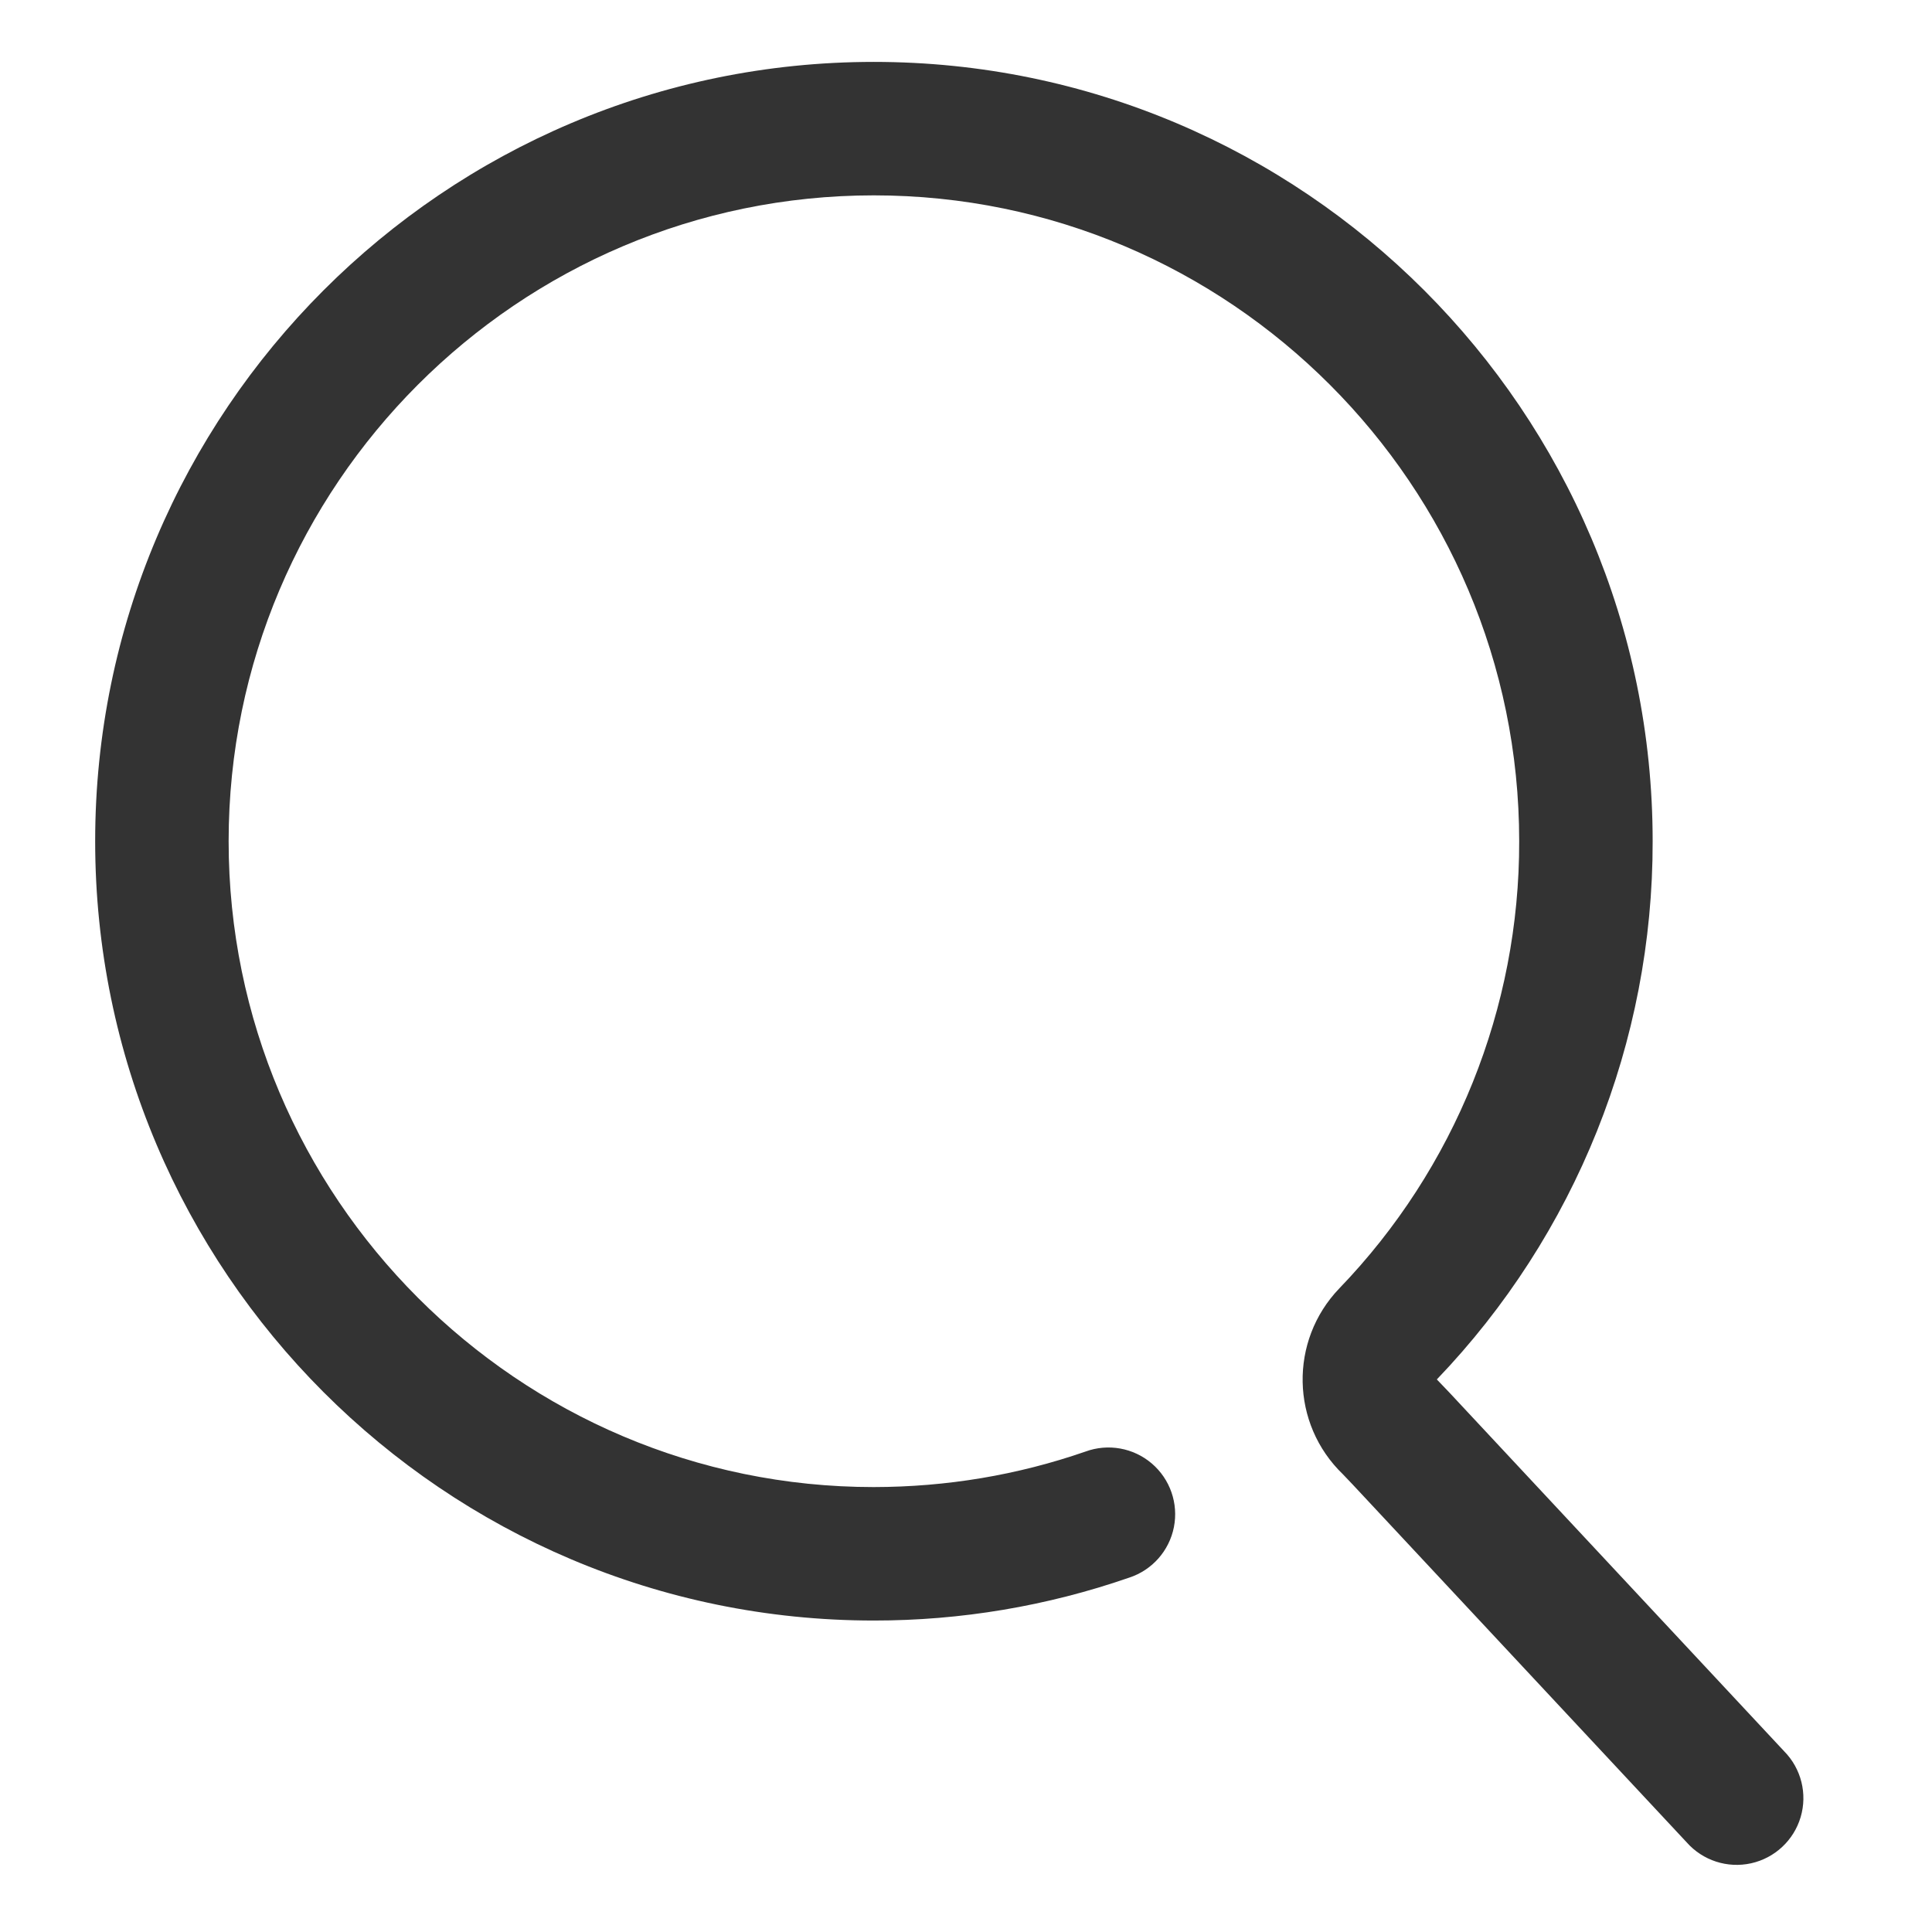
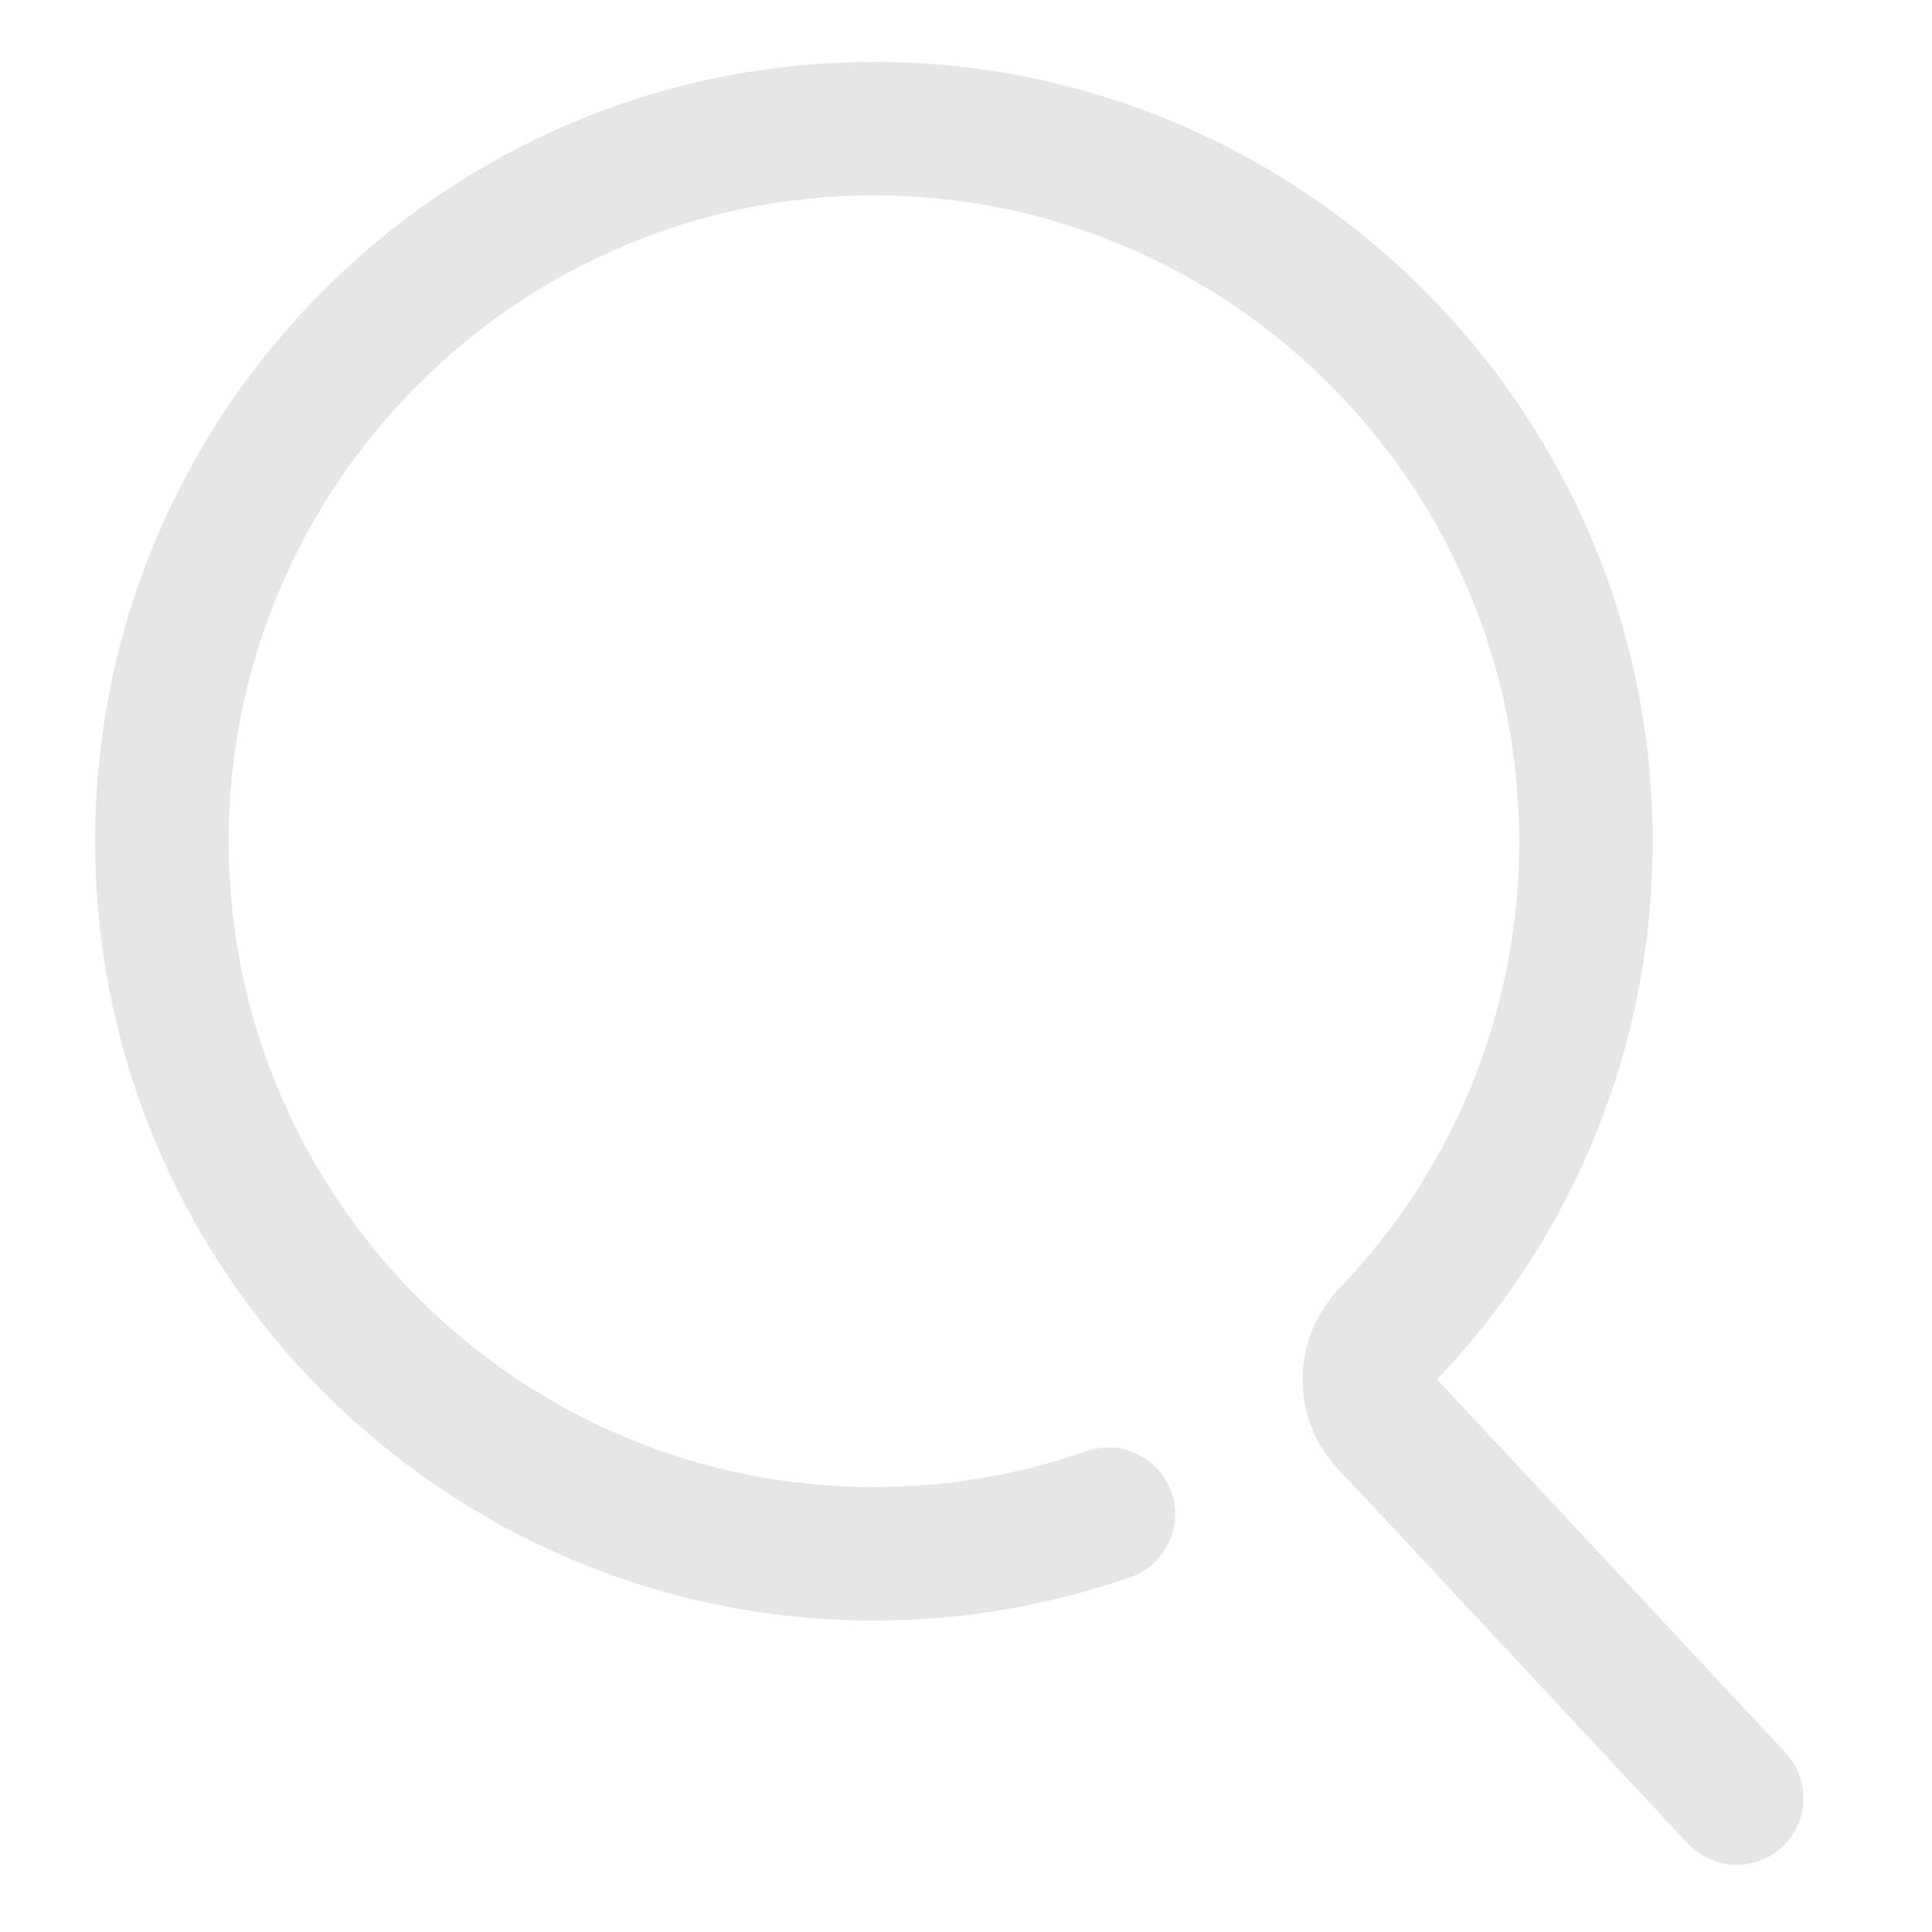
<svg xmlns="http://www.w3.org/2000/svg" class="icon" width="32px" height="32.00px" viewBox="0 0 1024 1024" version="1.1">
-   <path fill="#333333" d="M765.137 734.821v0.051l3.183 3.335 177.347 190.029a35.368 35.368 0 1 1-51.688 48.253l-177.044-189.676-3.133-3.284-2.021-2.122a69.726 69.726 0 0 1-1.92-98.526 340.547 340.547 0 0 0 95.343-237.019c0-188.716-153.499-342.316-342.063-342.316-188.514 0-341.962 153.6-341.962 342.316 0 188.716 153.448 342.316 341.912 342.316 38.754-0.051 76.295-6.366 112.168-18.796a35.368 35.368 0 1 1 23.242 66.796 412.295 412.295 0 0 1-135.411 22.737c-227.571 0-412.648-185.28-412.648-413.053C50.442 218.088 235.52 32.808 463.141 32.808c227.621 0 412.8 185.28 412.8 413.053a411.284 411.284 0 0 1-114.392 285.272l3.537 3.688z" />
+   <path fill="#e6e6e6" d="M765.137 734.821v0.051l3.183 3.335 177.347 190.029a35.368 35.368 0 1 1-51.688 48.253l-177.044-189.676-3.133-3.284-2.021-2.122a69.726 69.726 0 0 1-1.92-98.526 340.547 340.547 0 0 0 95.343-237.019c0-188.716-153.499-342.316-342.063-342.316-188.514 0-341.962 153.6-341.962 342.316 0 188.716 153.448 342.316 341.912 342.316 38.754-0.051 76.295-6.366 112.168-18.796a35.368 35.368 0 1 1 23.242 66.796 412.295 412.295 0 0 1-135.411 22.737c-227.571 0-412.648-185.28-412.648-413.053C50.442 218.088 235.52 32.808 463.141 32.808c227.621 0 412.8 185.28 412.8 413.053a411.284 411.284 0 0 1-114.392 285.272l3.537 3.688z" />
</svg>
